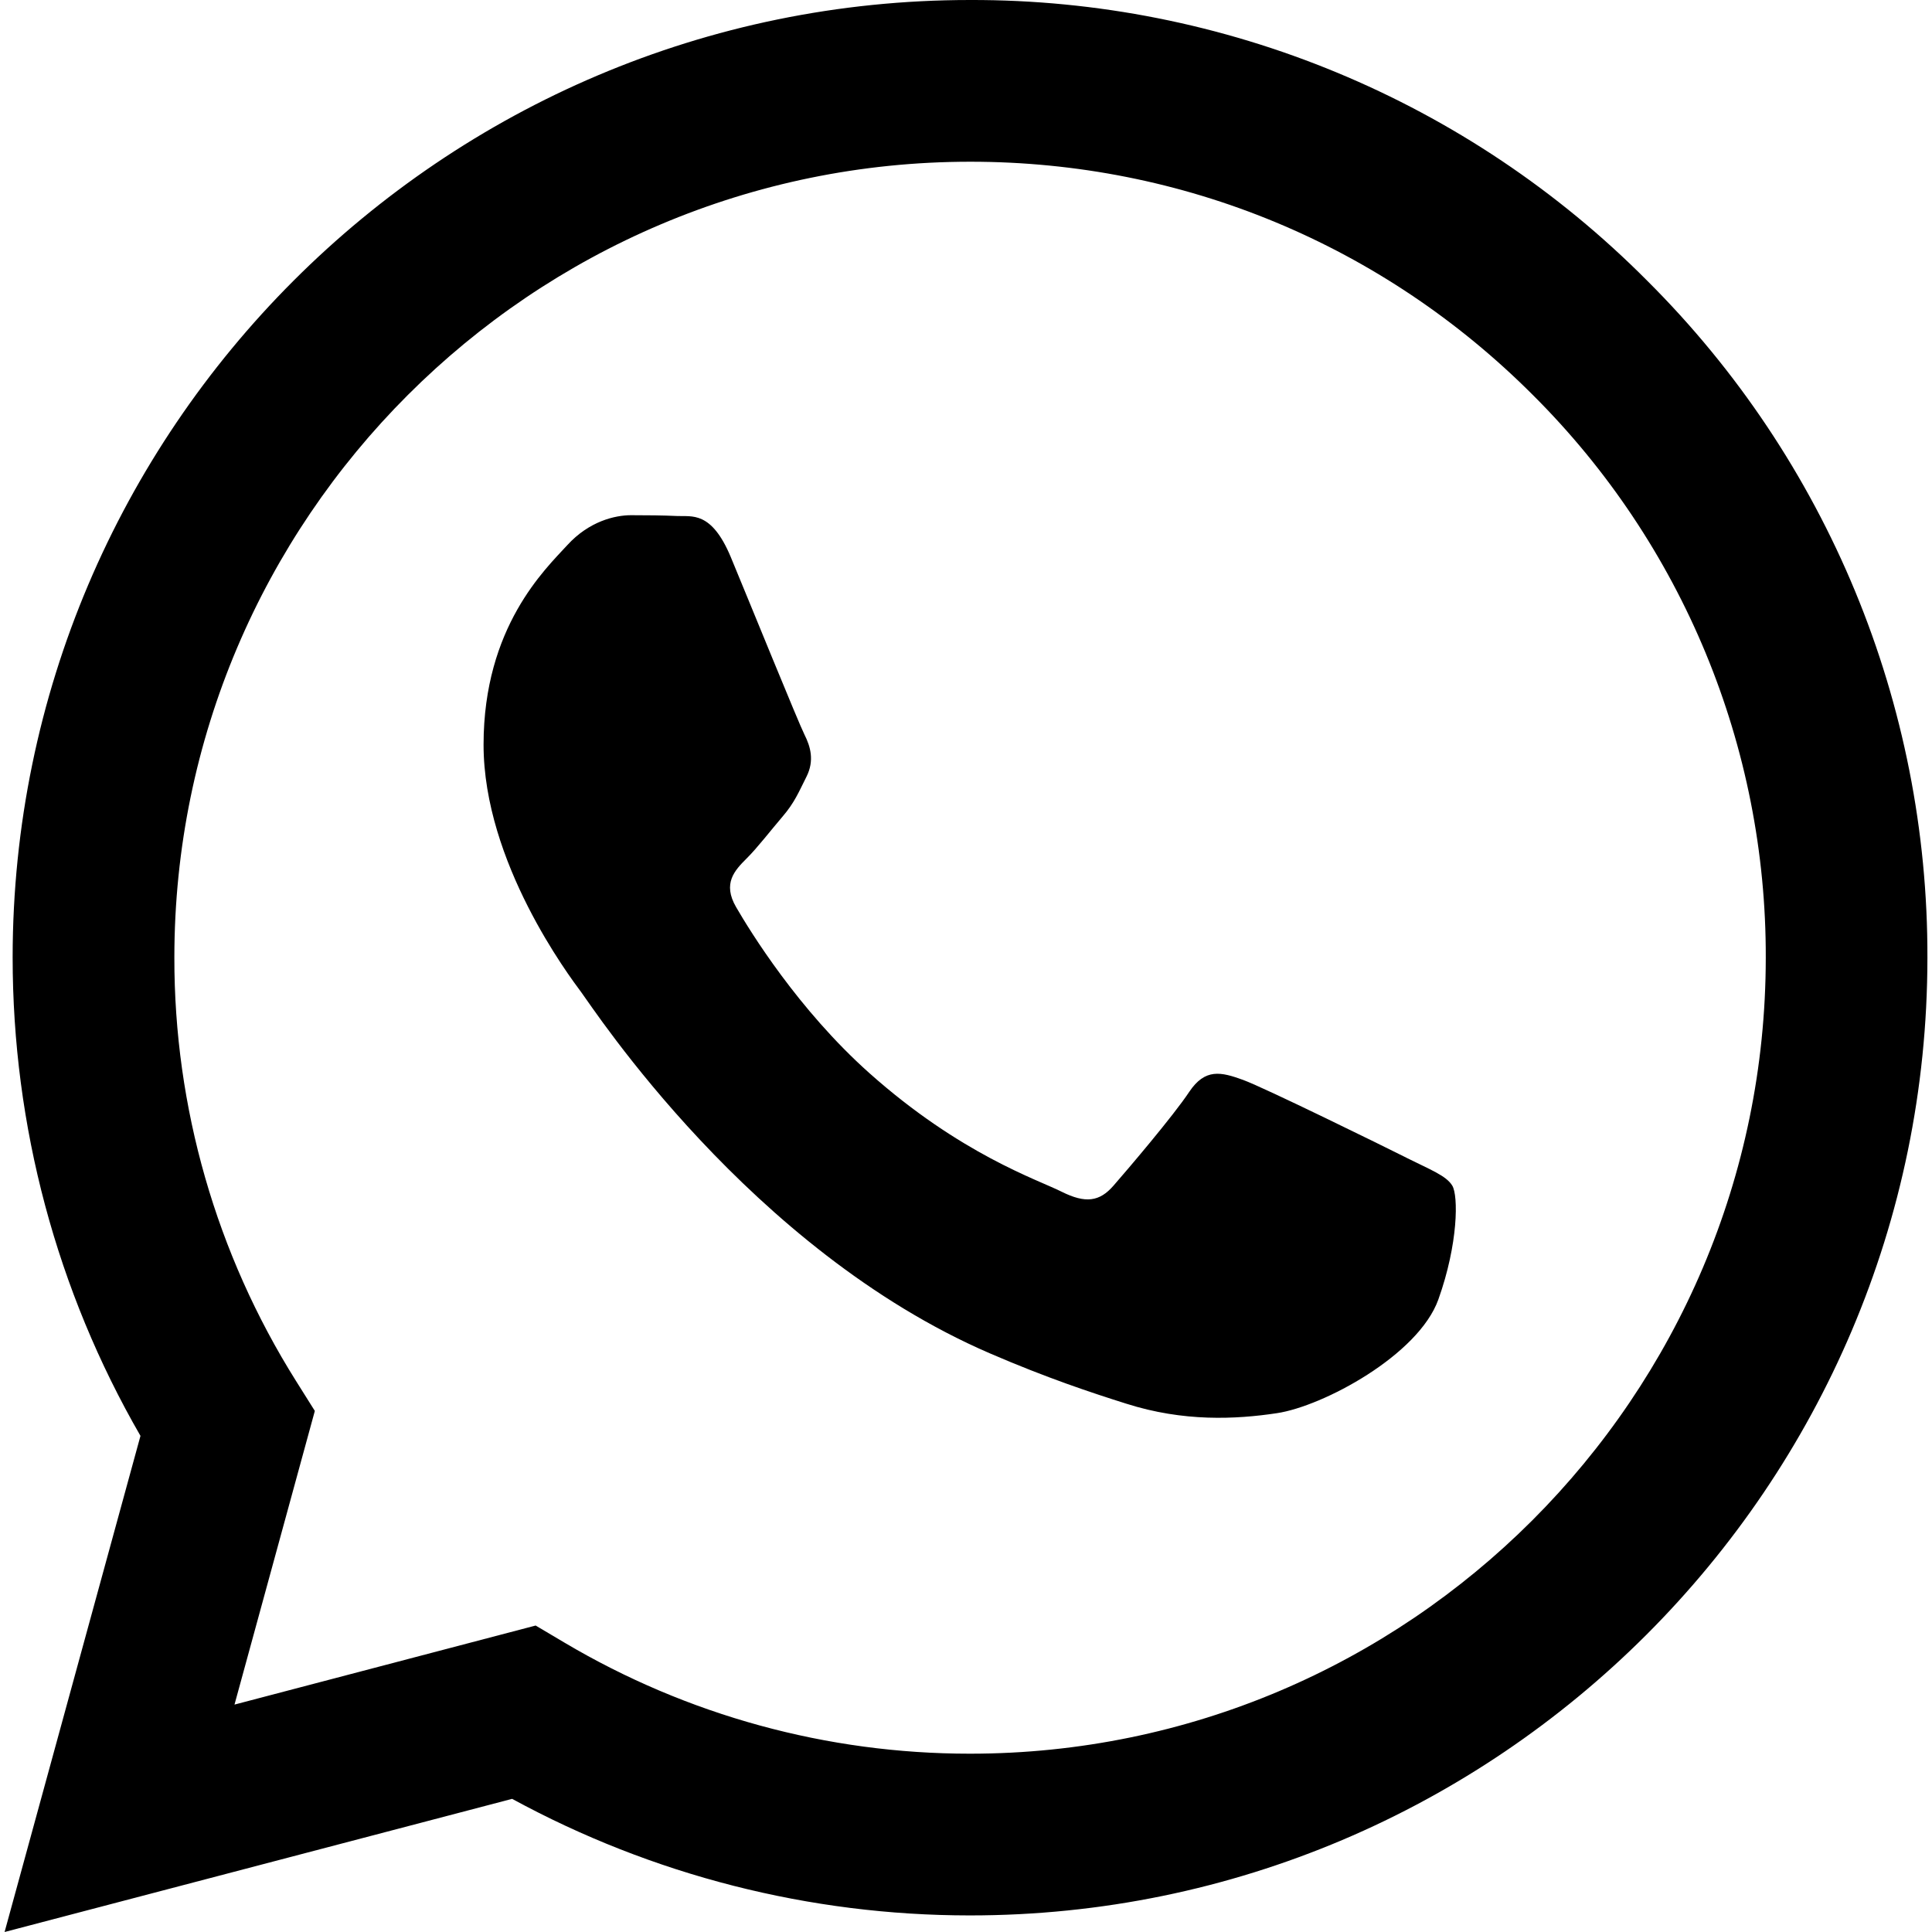
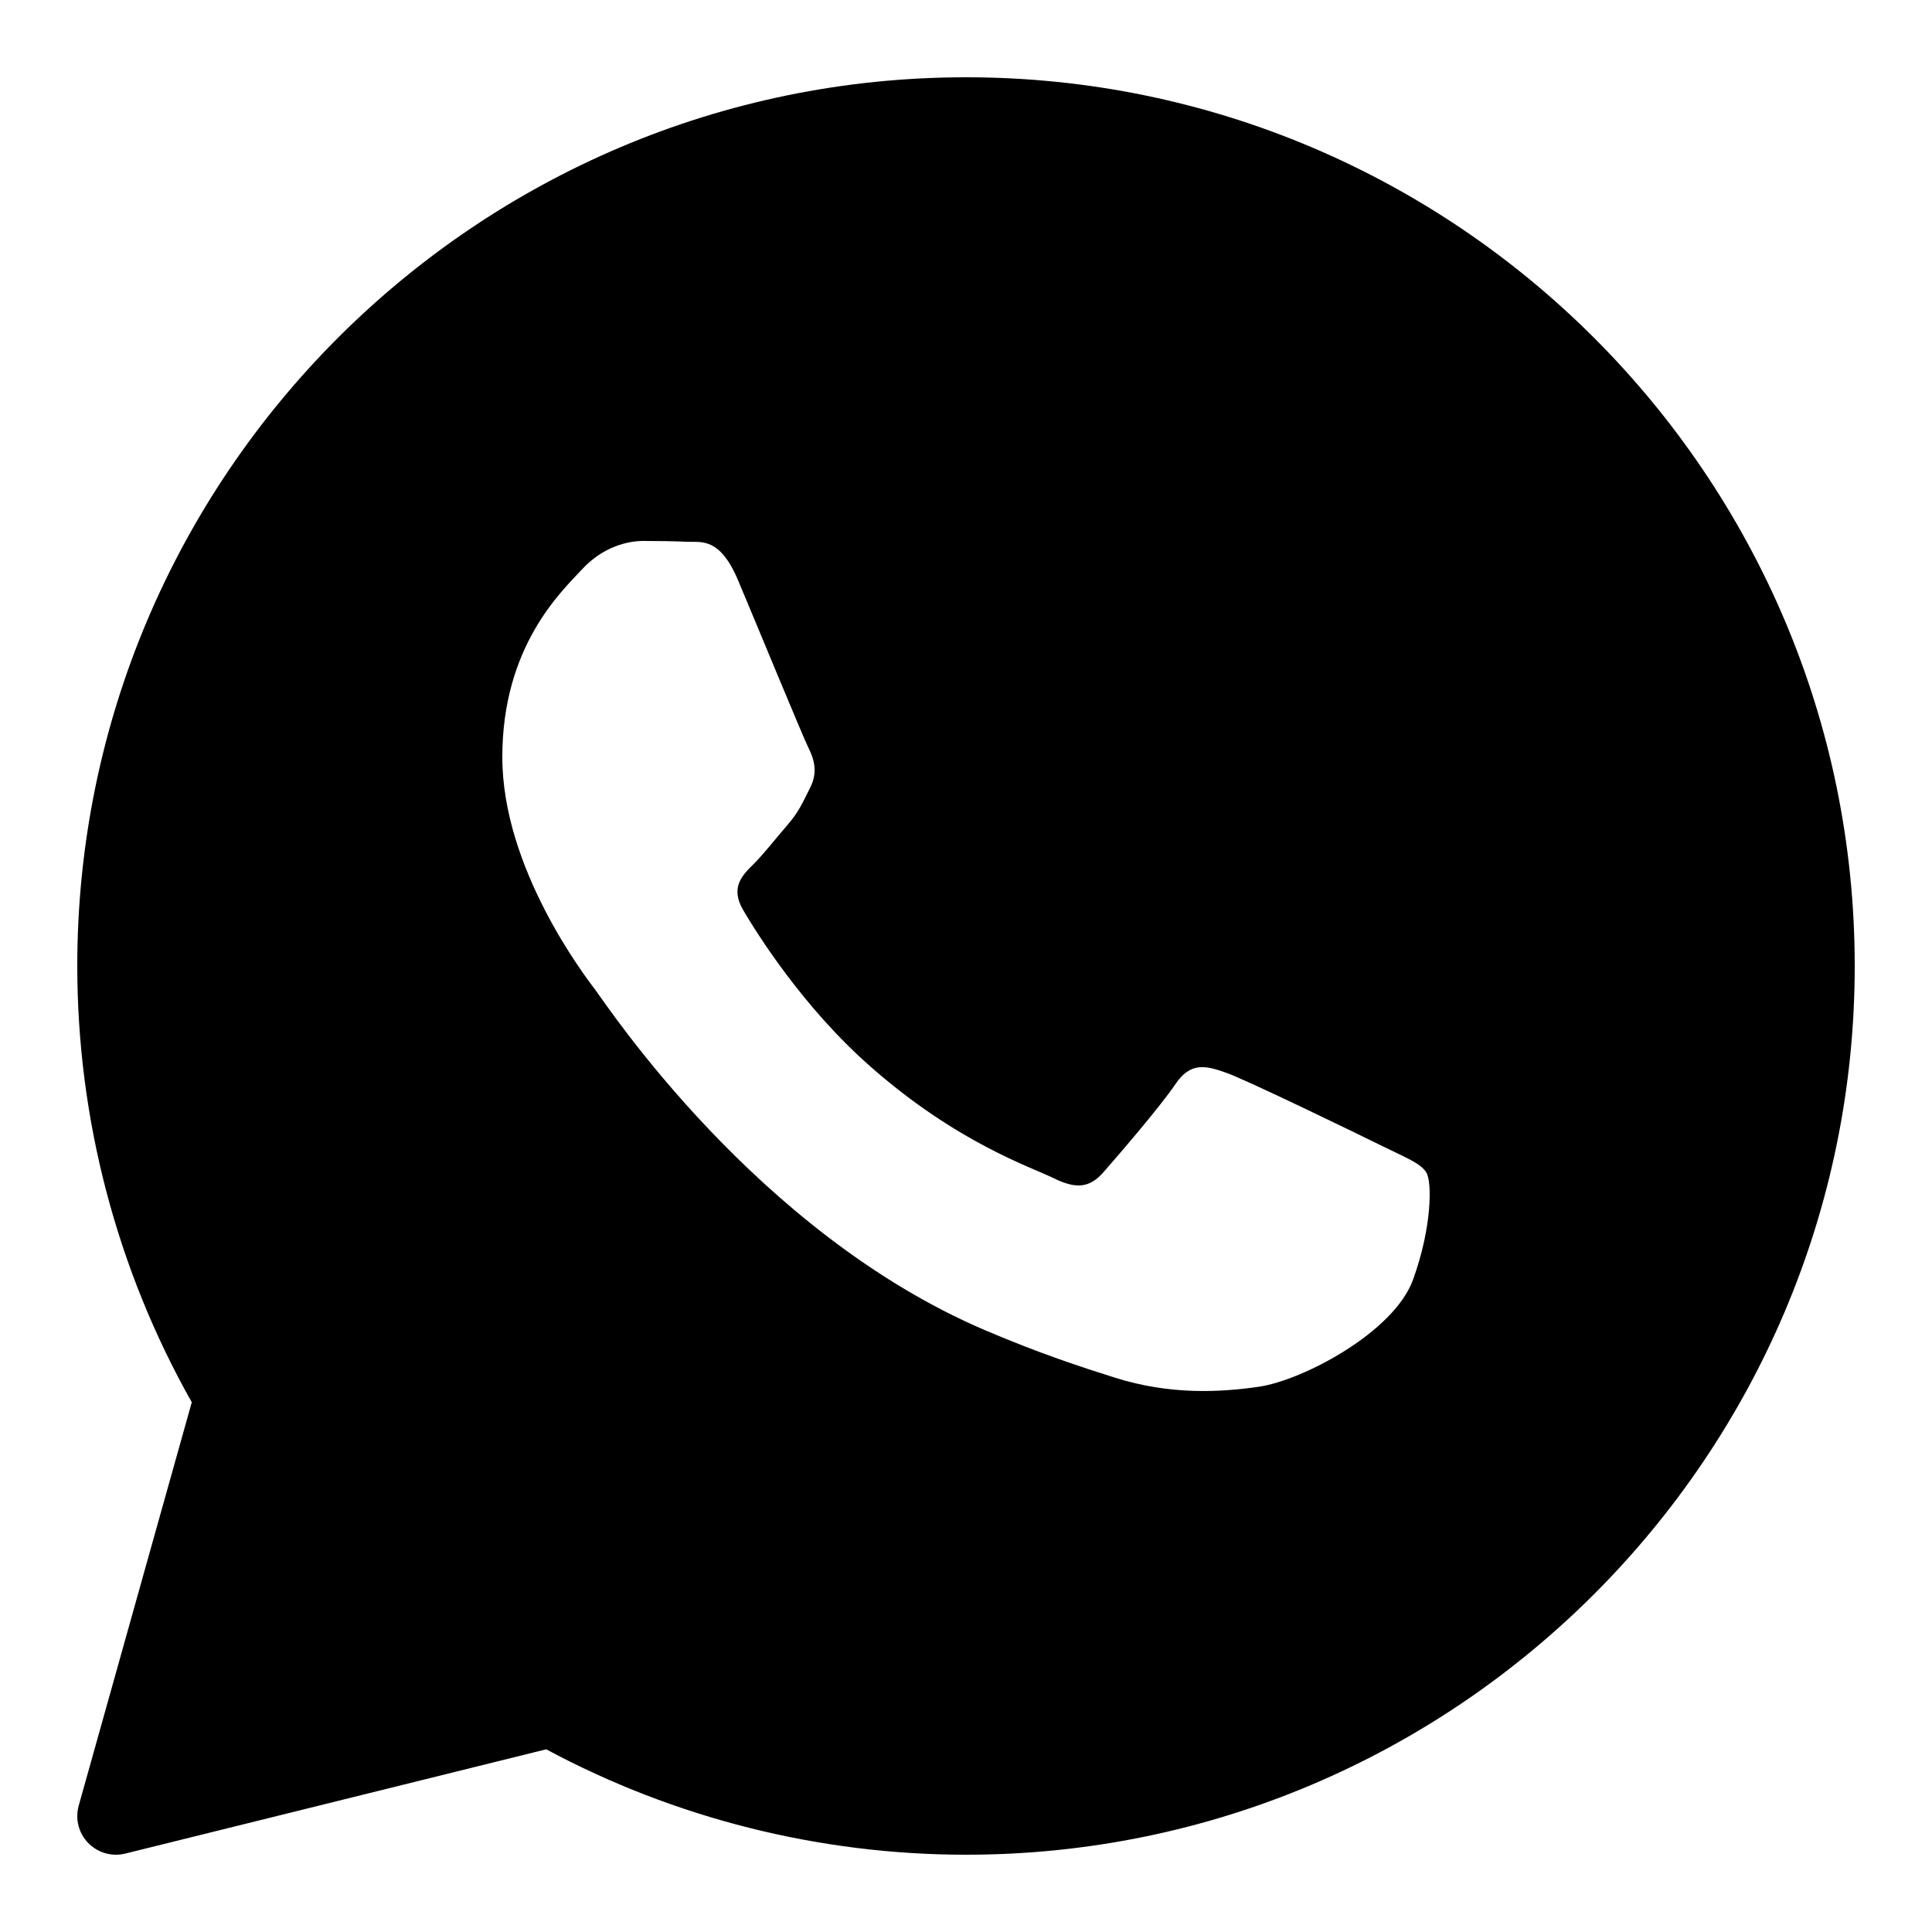
- <svg xmlns="http://www.w3.org/2000/svg" role="img" viewBox="0 0 24 24">
-   <path d="M17.472 14.382c-.297-.149-1.758-.867-2.03-.967-.273-.099-.471-.148-.67.15-.197.297-.767.966-.94 1.164-.173.199-.347.223-.644.075-.297-.15-1.255-.463-2.39-1.475-.883-.788-1.48-1.761-1.653-2.059-.173-.297-.018-.458.13-.606.134-.133.298-.347.446-.52.149-.174.198-.298.298-.497.099-.198.05-.371-.025-.52-.075-.149-.669-1.612-.916-2.207-.242-.579-.487-.5-.669-.51-.173-.008-.371-.01-.57-.01-.198 0-.52.074-.792.372-.272.297-1.04 1.016-1.04 2.479 0 1.462 1.065 2.875 1.213 3.074.149.198 2.096 3.2 5.077 4.487.709.306 1.262.489 1.694.625.712.227 1.36.195 1.871.118.571-.085 1.758-.719 2.006-1.413.248-.694.248-1.289.173-1.413-.074-.124-.272-.198-.57-.347m-5.421 7.403h-.004a9.87 9.87 0 01-5.031-1.378l-.361-.214-3.741.982.998-3.648-.235-.374a9.86 9.86 0 01-1.51-5.26c.001-5.45 4.436-9.884 9.888-9.884 2.64 0 5.122 1.03 6.988 2.898a9.825 9.825 0 012.893 6.994c-.003 5.45-4.437 9.884-9.885 9.884m8.413-18.297A11.815 11.815 0 0012.05 0C5.495 0 .16 5.335.157 11.892c0 2.096.547 4.142 1.588 5.945L.057 24l6.305-1.654a11.882 11.882 0 005.683 1.448h.005c6.554 0 11.89-5.335 11.893-11.893a11.821 11.821 0 00-3.48-8.413Z" />
+ <svg xmlns="http://www.w3.org/2000/svg" viewBox="0 0 50 50" width="50px" height="50px">
+   <path d="M25,2C12.318,2,2,12.318,2,25c0,3.96,1.023,7.854,2.963,11.29L2.037,46.73c-0.096,0.343-0.003,0.711,0.245,0.966 C2.473,47.893,2.733,48,3,48c0.08,0,0.161-0.01,0.24-0.029l10.896-2.699C17.463,47.058,21.21,48,25,48c12.682,0,23-10.318,23-23 S37.682,2,25,2z M36.57,33.116c-0.492,1.362-2.852,2.605-3.986,2.772c-1.018,0.149-2.306,0.213-3.72-0.231 c-0.857-0.27-1.957-0.628-3.366-1.229c-5.923-2.526-9.791-8.415-10.087-8.804C15.116,25.235,13,22.463,13,19.594 s1.525-4.28,2.067-4.864c0.542-0.584,1.181-0.73,1.575-0.73s0.787,0.005,1.132,0.021c0.363,0.018,0.85-0.137,1.329,1.001 c0.492,1.168,1.673,4.037,1.819,4.33c0.148,0.292,0.246,0.633,0.05,1.022c-0.196,0.389-0.294,0.632-0.59,0.973 s-0.62,0.76-0.886,1.022c-0.296,0.291-0.603,0.606-0.259,1.19c0.344,0.584,1.529,2.493,3.285,4.039 c2.255,1.986,4.158,2.602,4.748,2.894c0.59,0.292,0.935,0.243,1.279-0.146c0.344-0.39,1.476-1.703,1.869-2.286 s0.787-0.487,1.329-0.292c0.542,0.194,3.445,1.604,4.035,1.896c0.59,0.292,0.984,0.438,1.132,0.681 C37.062,30.587,37.062,31.755,36.57,33.116z" />
</svg>
